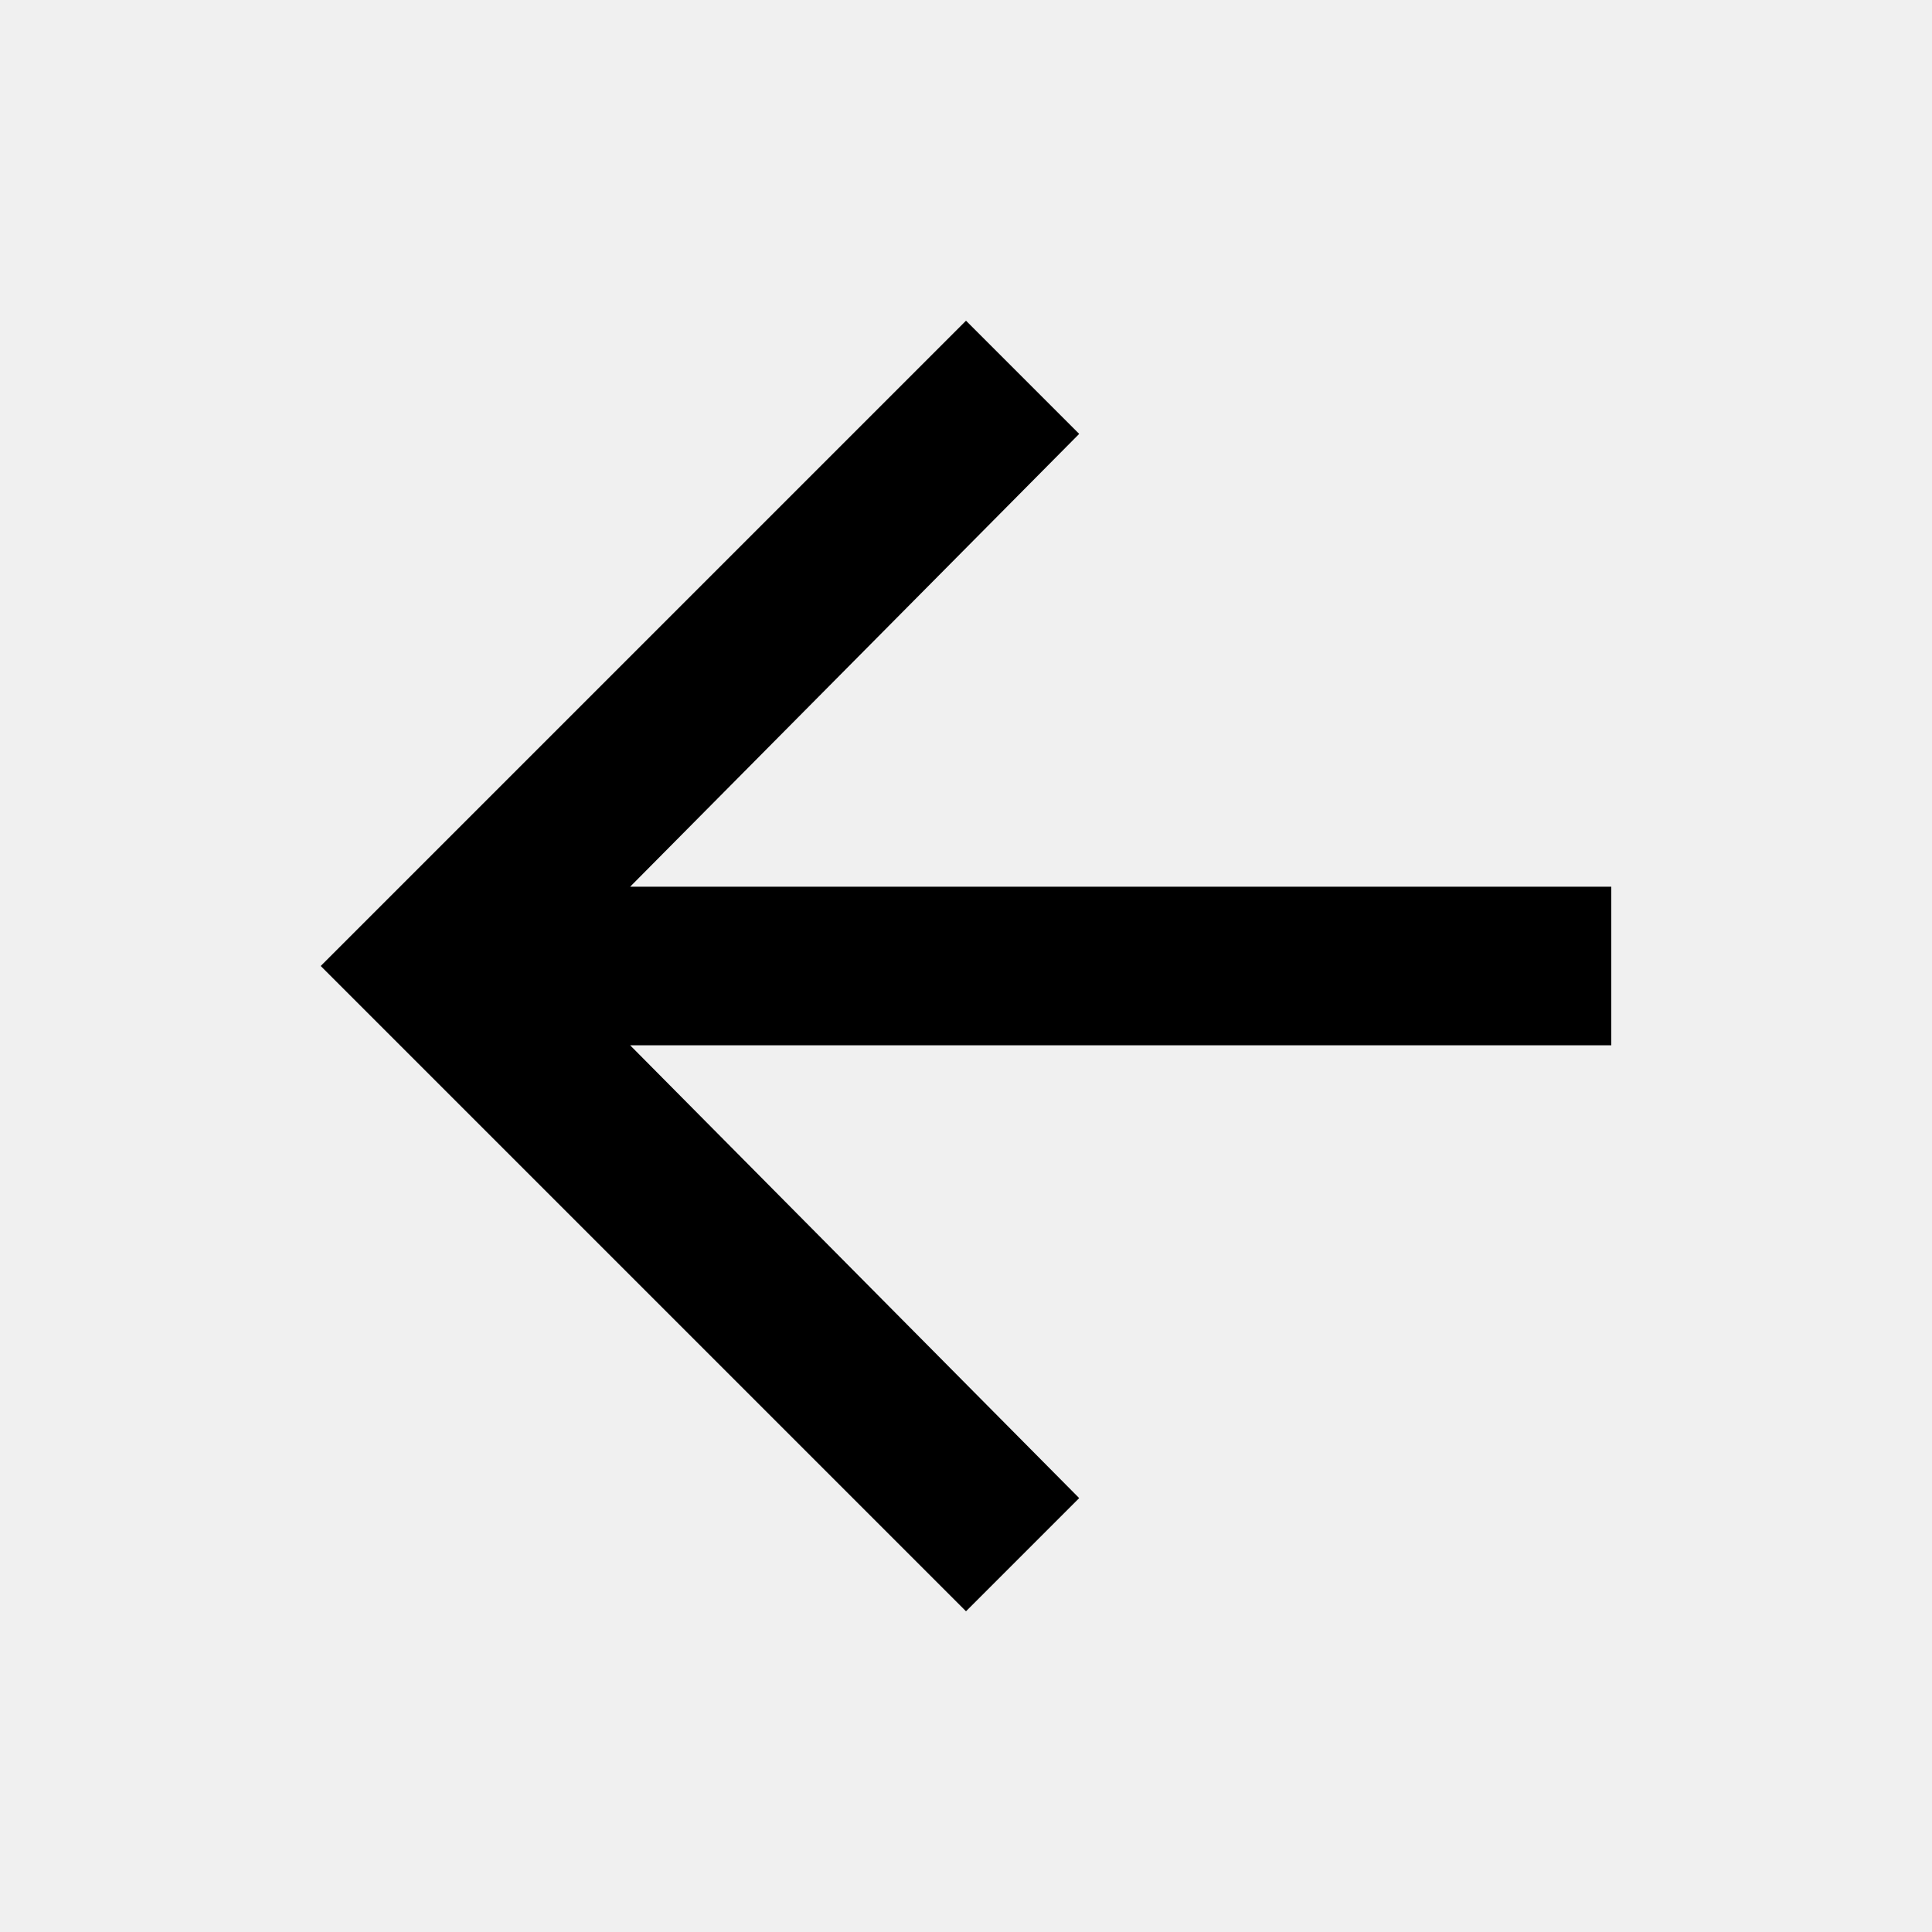
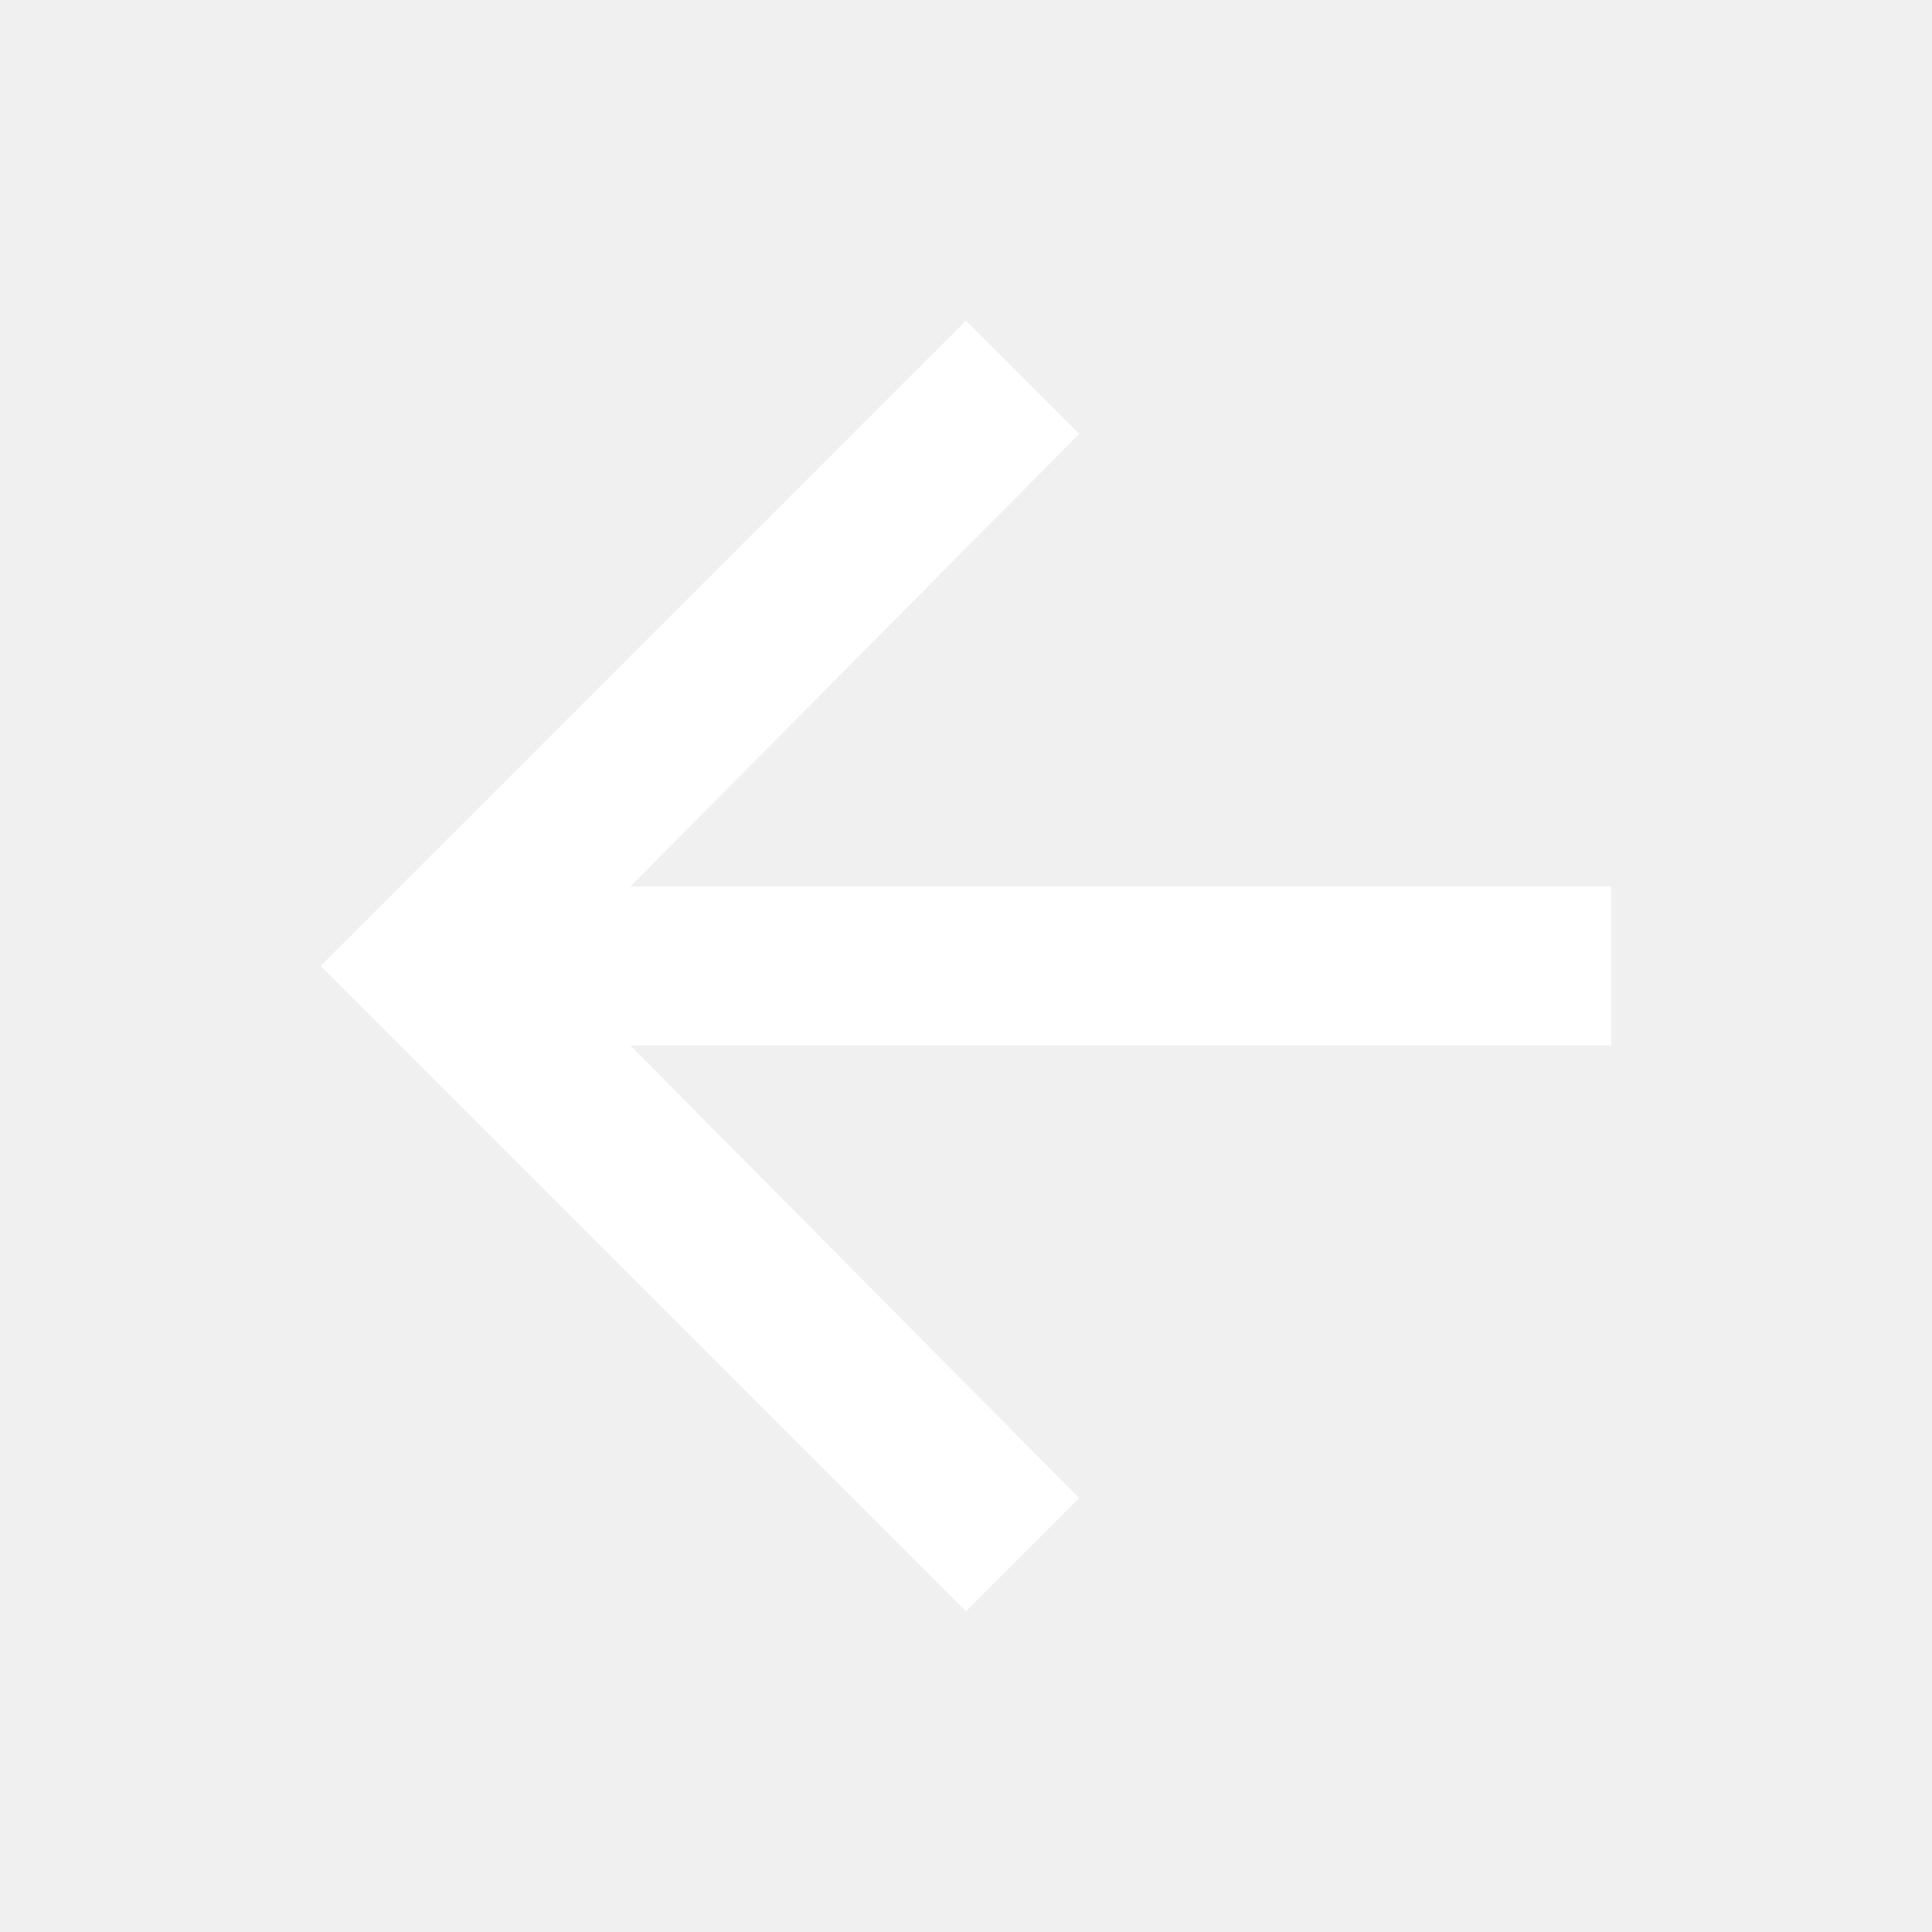
- <svg xmlns="http://www.w3.org/2000/svg" version="1.1" width="24" height="24" viewBox="0 0 24 24">
+ <svg xmlns="http://www.w3.org/2000/svg" version="1.1" fill="#fff" width="24" height="24" viewBox="0 0 24 24">
  <path d="M20.016 11.016v1.969h-12.188l5.578 5.625-1.406 1.406-8.016-8.016 8.016-8.016 1.406 1.406-5.578 5.625h12.188z" />
</svg>
